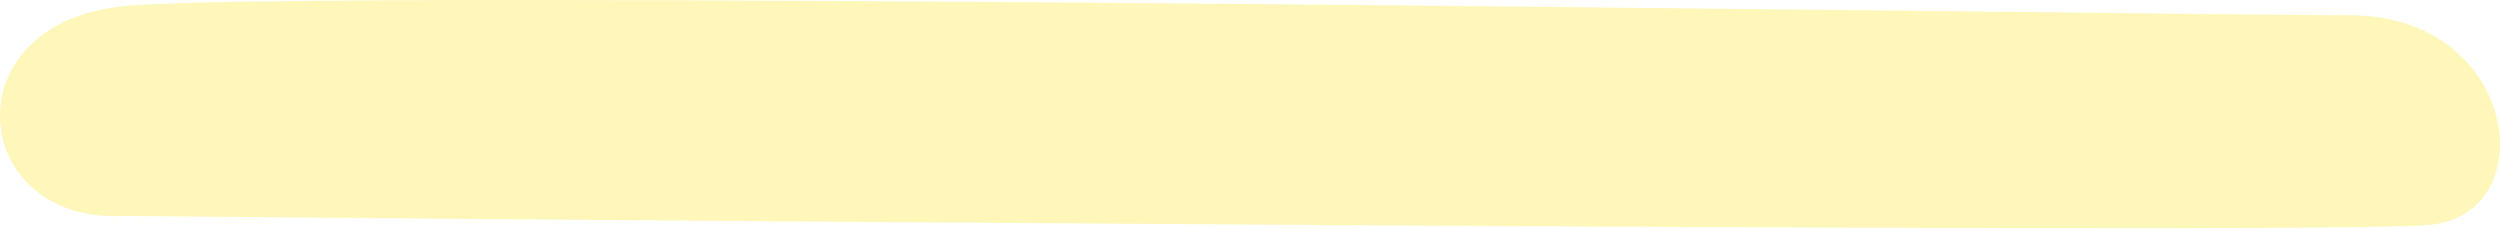
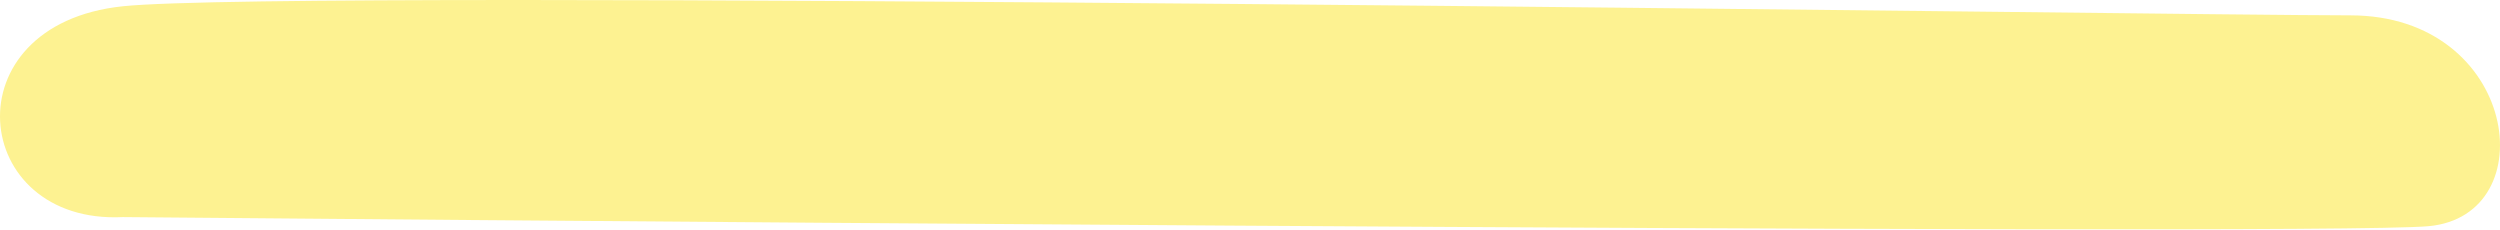
- <svg xmlns="http://www.w3.org/2000/svg" preserveAspectRatio="none" overflow="visible" style="display: block;" width="767" height="70" viewBox="0 0 767 70" fill="none">
-   <path id="Vector 4" d="M37.694 1.91C-15.759 7.466 -9.265 68.579 37.694 66.264C37.694 66.264 709.108 72.283 745.076 69.042C781.045 65.801 772.552 4.688 721.097 4.688C669.642 4.688 91.147 -3.646 37.694 1.91Z" fill="#FDF291" fill-opacity="0.64" />
+ <svg xmlns="http://www.w3.org/2000/svg" preserveAspectRatio="none" overflow="visible" style="display: block;" width="675.267" height="61.943" viewBox="0 0 675.267 61.943" fill="none">
+   <path id="Vector 4" d="M33.186 1.69C-13.875 6.606 -8.157 60.685 33.186 58.637C33.186 58.637 624.298 63.963 655.965 61.095C687.631 58.227 680.155 4.148 634.854 4.148C589.553 4.148 80.246 -3.226 33.186 1.69Z" fill="#FDF291" />
</svg>
